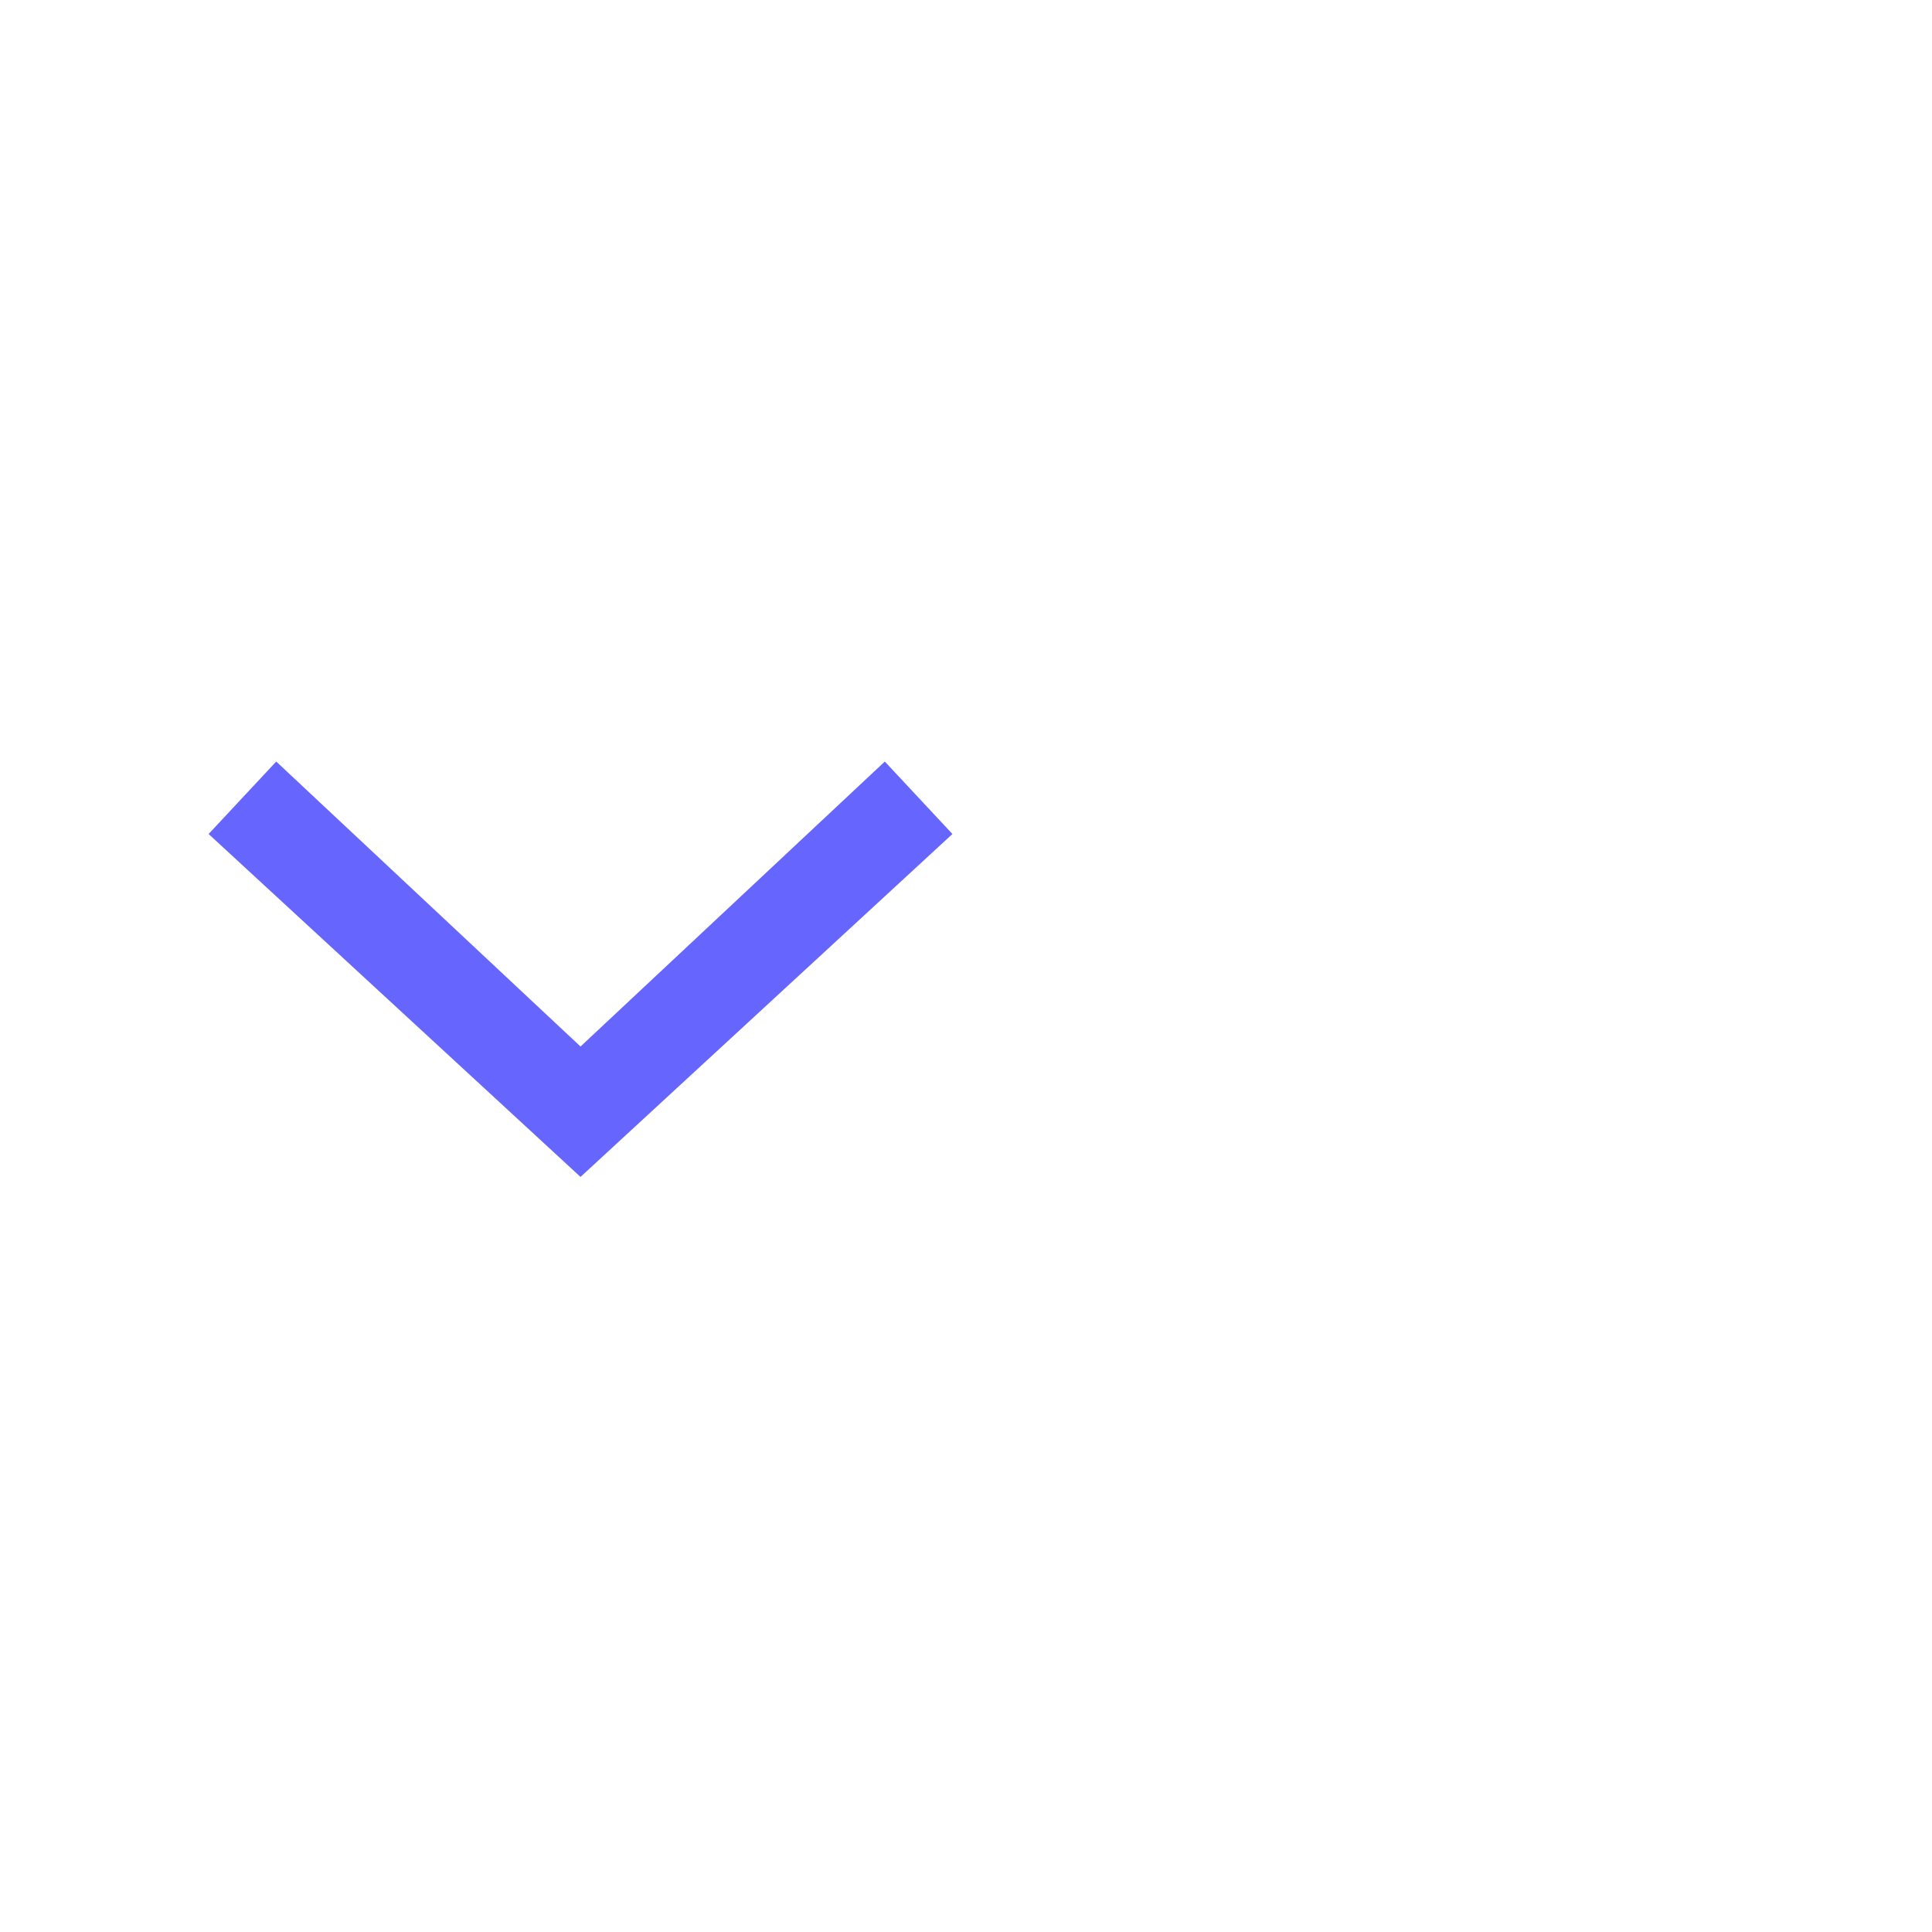
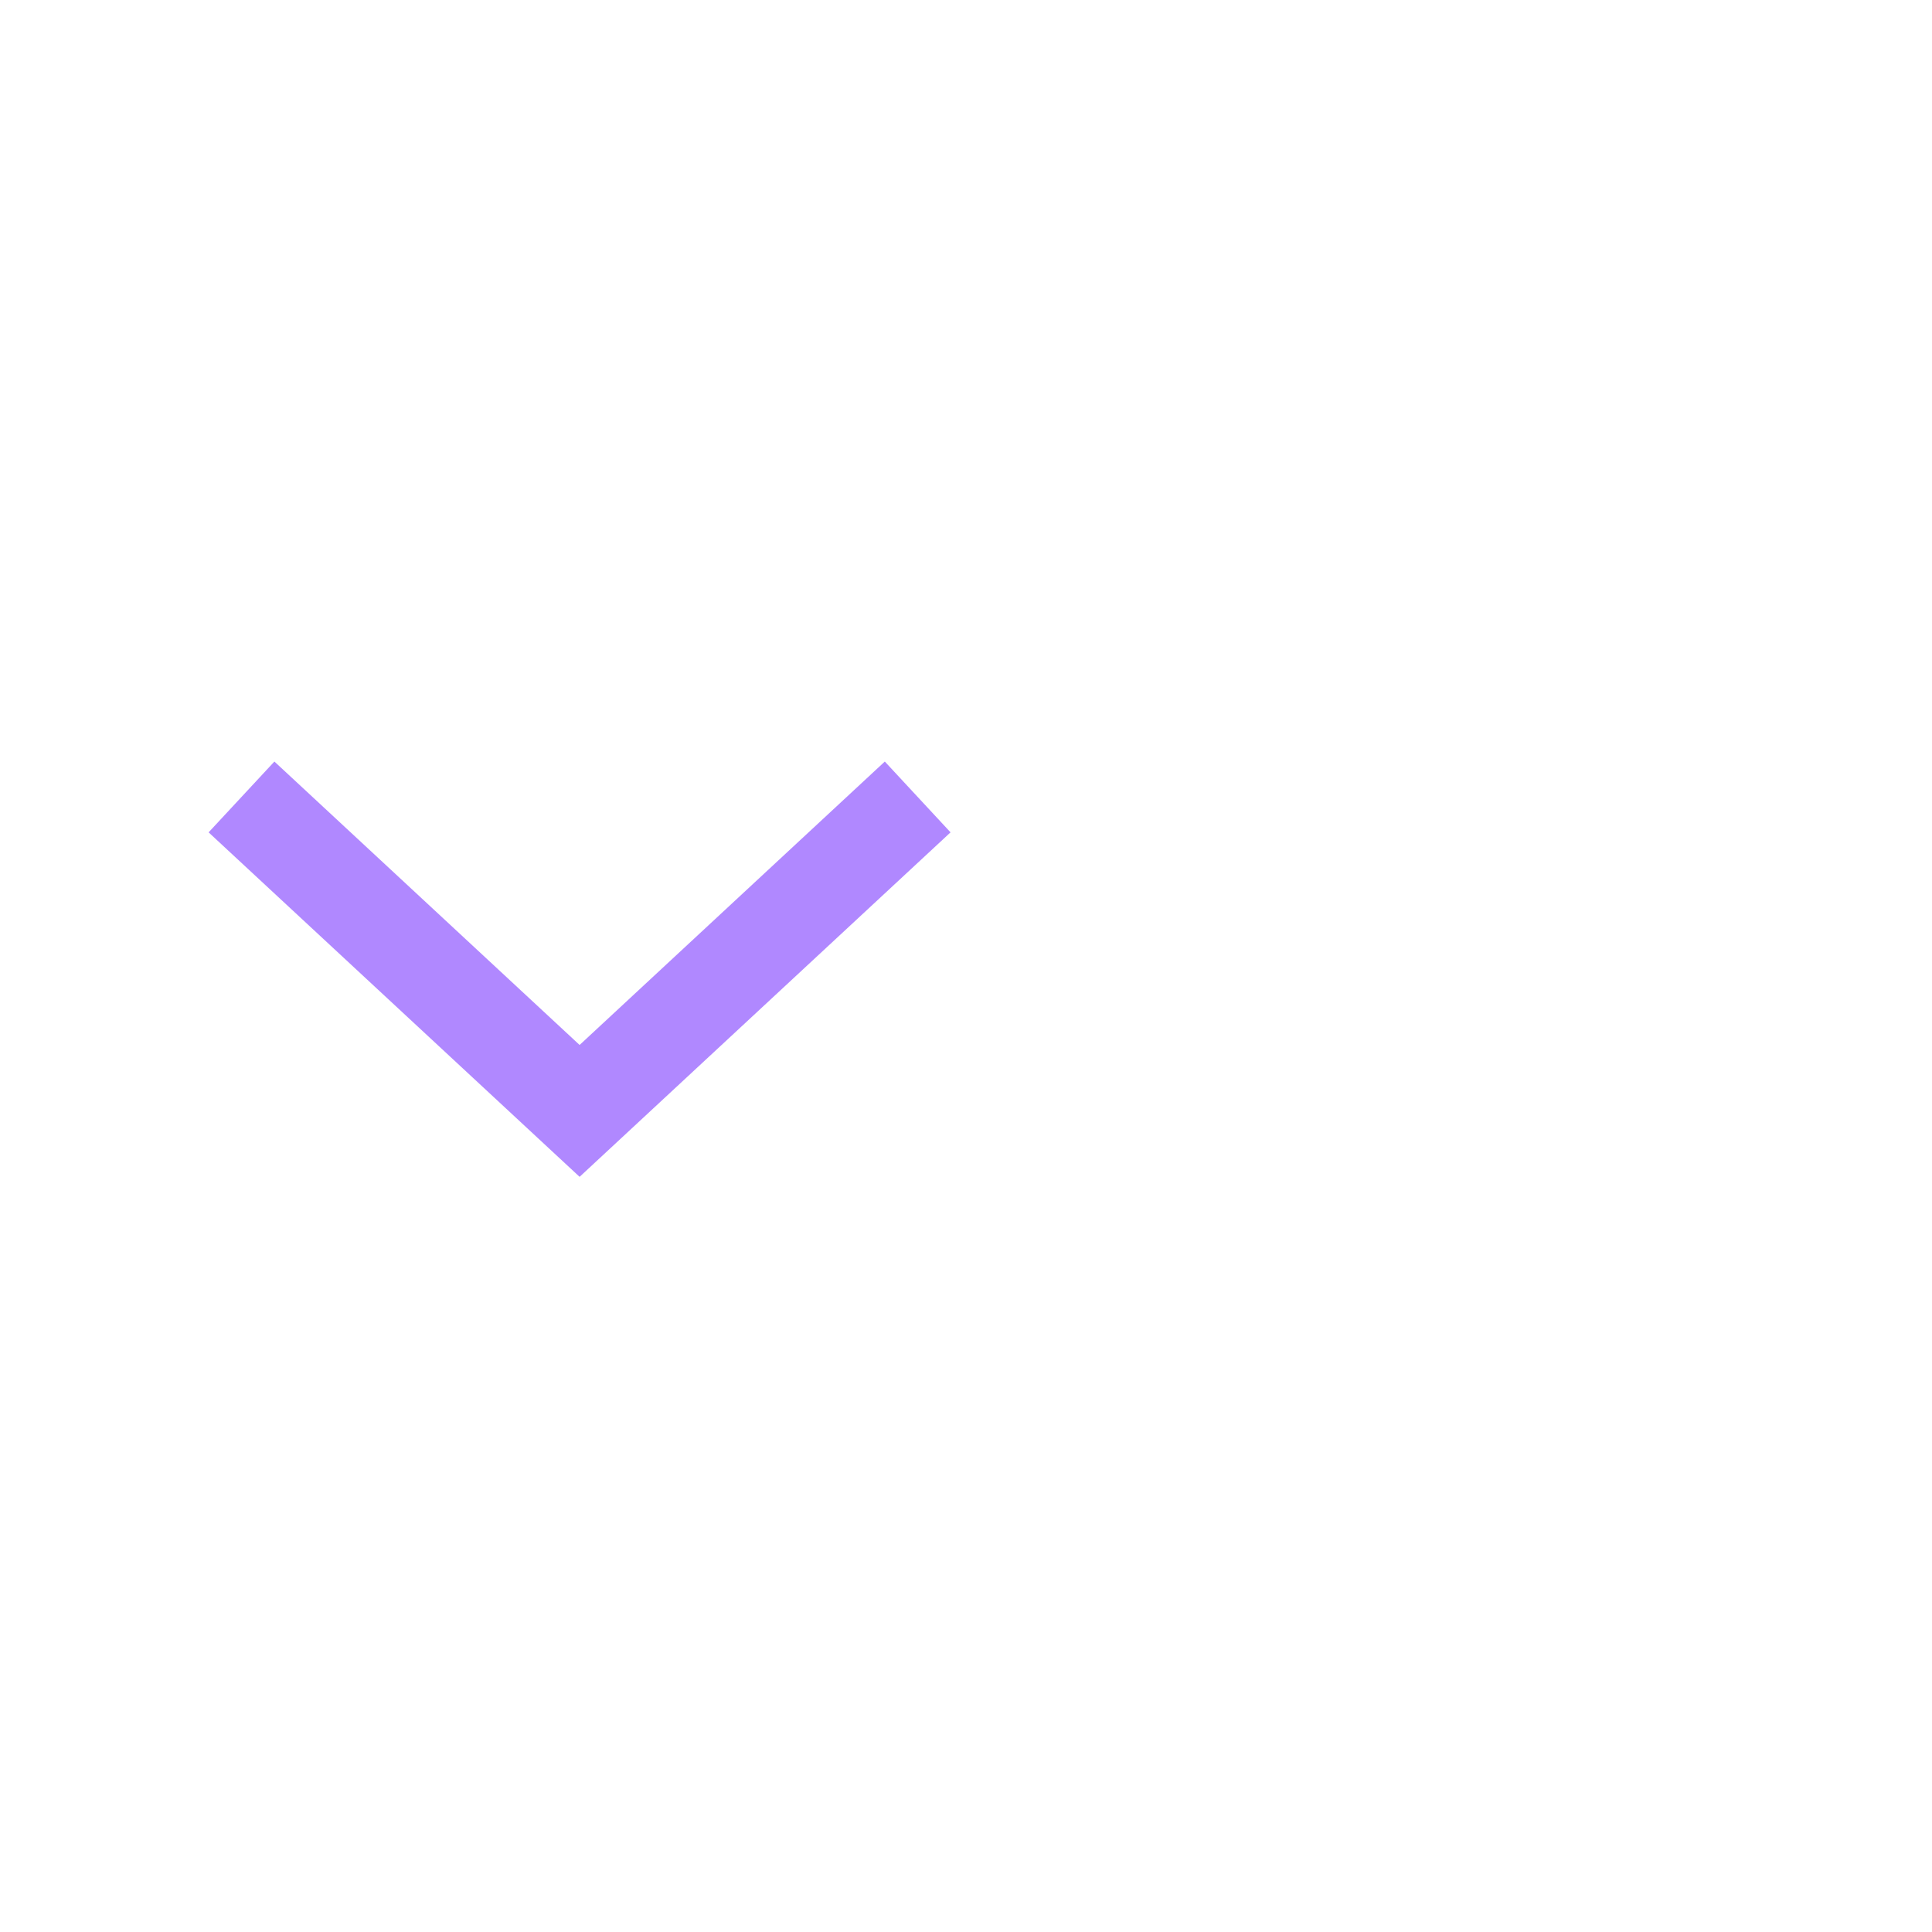
- <svg xmlns="http://www.w3.org/2000/svg" version="1.1" id="svg11" x="0px" y="0px" viewBox="0 0 40 40" style="enable-background:new 0 0 40 40;" xml:space="preserve">
-   <defs id="defs12" />
-   <style type="text/css" id="style2">
- 	.st0{fill-rule:evenodd;clip-rule:evenodd;fill:#2EA1FF;}
- 	.st1{fill:none;}
- </style>
-   <g id="ComboBox">
+ <svg xmlns="http://www.w3.org/2000/svg" width="40px" height="40px" viewBox="0 0 40 40" version="1.1">
+   <g id="ComboBox" stroke="none" stroke-width="1" fill="none" fill-rule="evenodd">
    <g id="ic-arrow-drop-down" transform="translate(0, 8)">
-       <g id="Group_8822" transform="translate(4.319, 7.767)">
-         <polygon id="Path_18879" class="st0" points="7.7,8.6 0,1.5 1.4,0 7.7,5.9 14,0 15.4,1.5    " style="fill:#6666ff;fill-opacity:1" />
+       <g id="Group_8822" transform="translate(4.319, 7.767)" fill="#B088FF">
+         <polygon id="Path_18879" points="7.681 8.598 0 1.466 1.362 0 7.681 5.868 14 -8.8817842e-16 15.361 1.466" />
      </g>
-       <polygon id="Rectangle_4407" class="st1" points="0,0 24,0 24,24 0,24   " />
+       <polygon id="Rectangle_4407" points="0 0 24 0 24 24 0 24" />
    </g>
  </g>
</svg>
